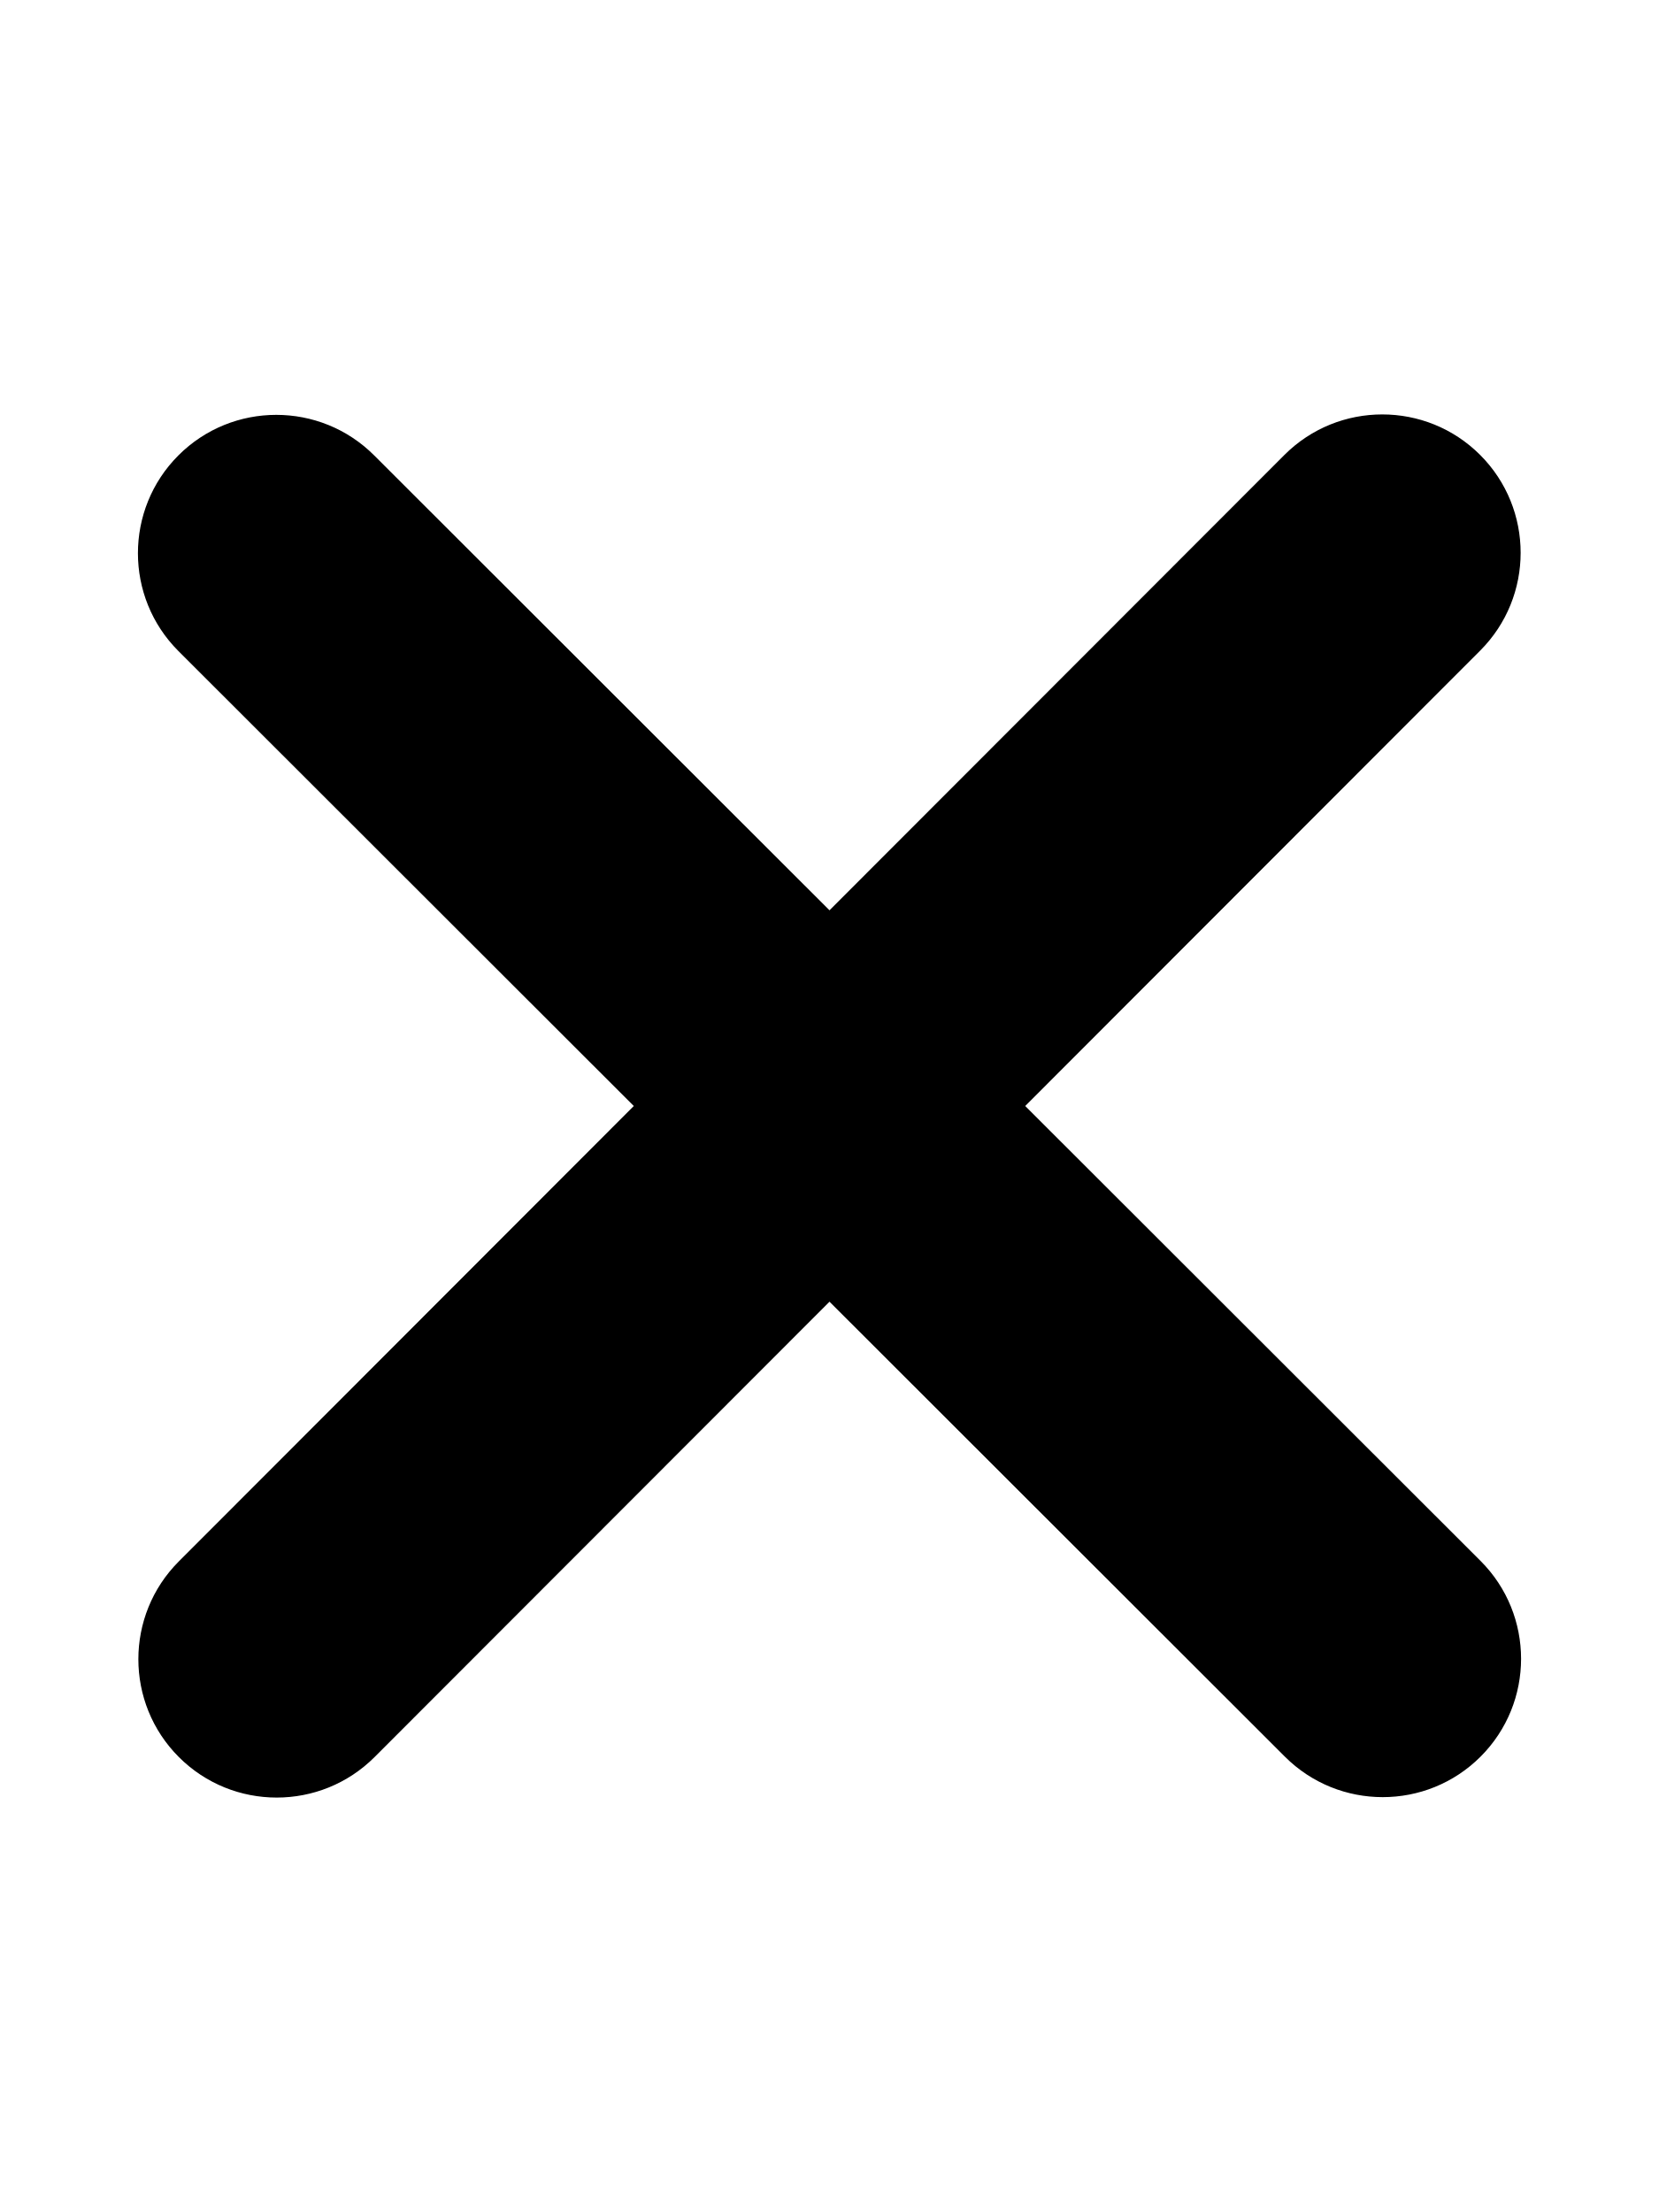
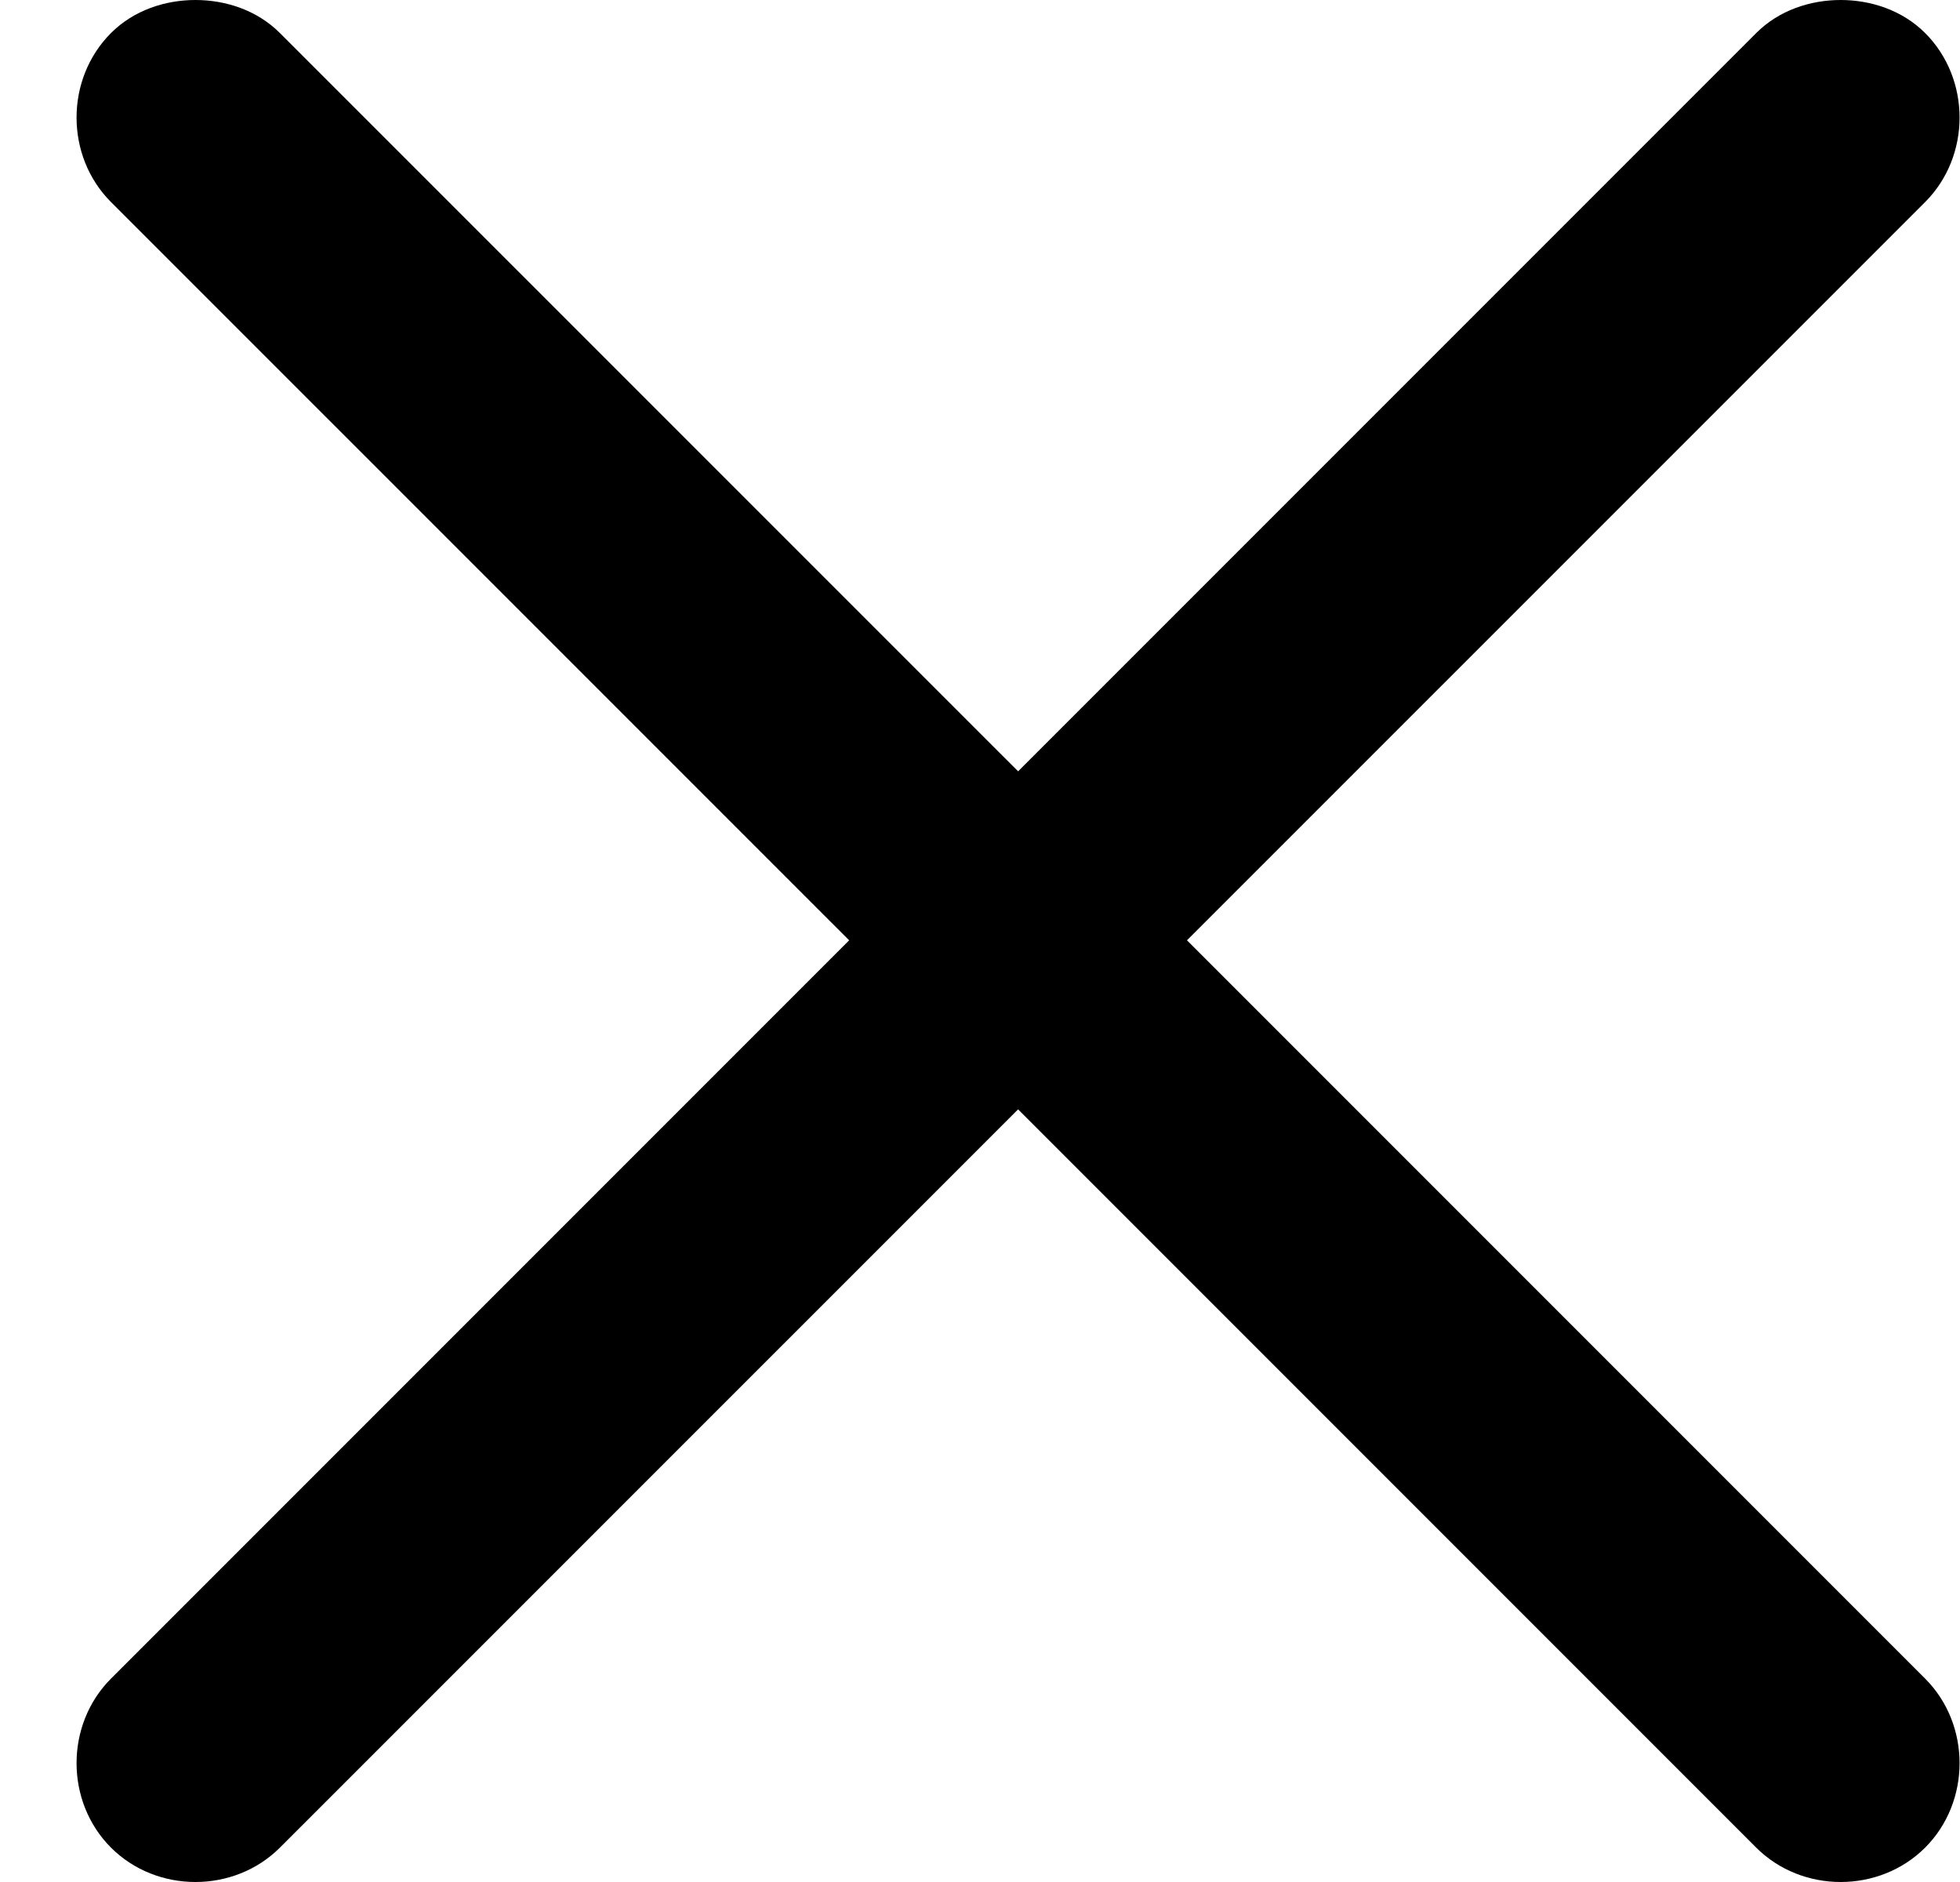
- <svg xmlns="http://www.w3.org/2000/svg" viewBox="0 0 384 512">
-   <path d="M342.6 150.6c12.5-12.5 12.5-32.8 0-45.3s-32.8-12.5-45.3 0L192 210.7 86.6 105.4c-12.5-12.5-32.8-12.5-45.3 0s-12.5 32.8 0 45.3L146.7 256 41.4 361.4c-12.5 12.5-12.5 32.8 0 45.3s32.8 12.5 45.3 0L192 301.3 297.4 406.6c12.5 12.5 32.8 12.5 45.3 0s12.5-32.8 0-45.3L237.3 256 342.6 150.6z" />
+ <svg xmlns="http://www.w3.org/2000/svg" width="25" height="24" viewBox="0 0 25 24" fill="none">
+   <path d="M2.493 0C2.109 0 1.708 0.129 1.416 0.421C0.83 1.007 0.83 1.991 1.416 2.577L10.831 11.991L1.416 21.406C0.83 21.992 0.83 22.976 1.416 23.562C2.001 24.146 2.985 24.146 3.57 23.562L12.986 14.147L22.401 23.562C22.986 24.146 23.97 24.146 24.555 23.562C25.141 22.976 25.141 21.992 24.555 21.406L15.14 11.991L24.555 2.577C25.141 1.991 25.141 1.007 24.555 0.421C24.263 0.129 23.861 0 23.478 0C23.094 0 22.693 0.129 22.401 0.421L12.986 9.836L3.57 0.421C3.278 0.129 2.877 0 2.493 0Z" fill="black" />
</svg>
